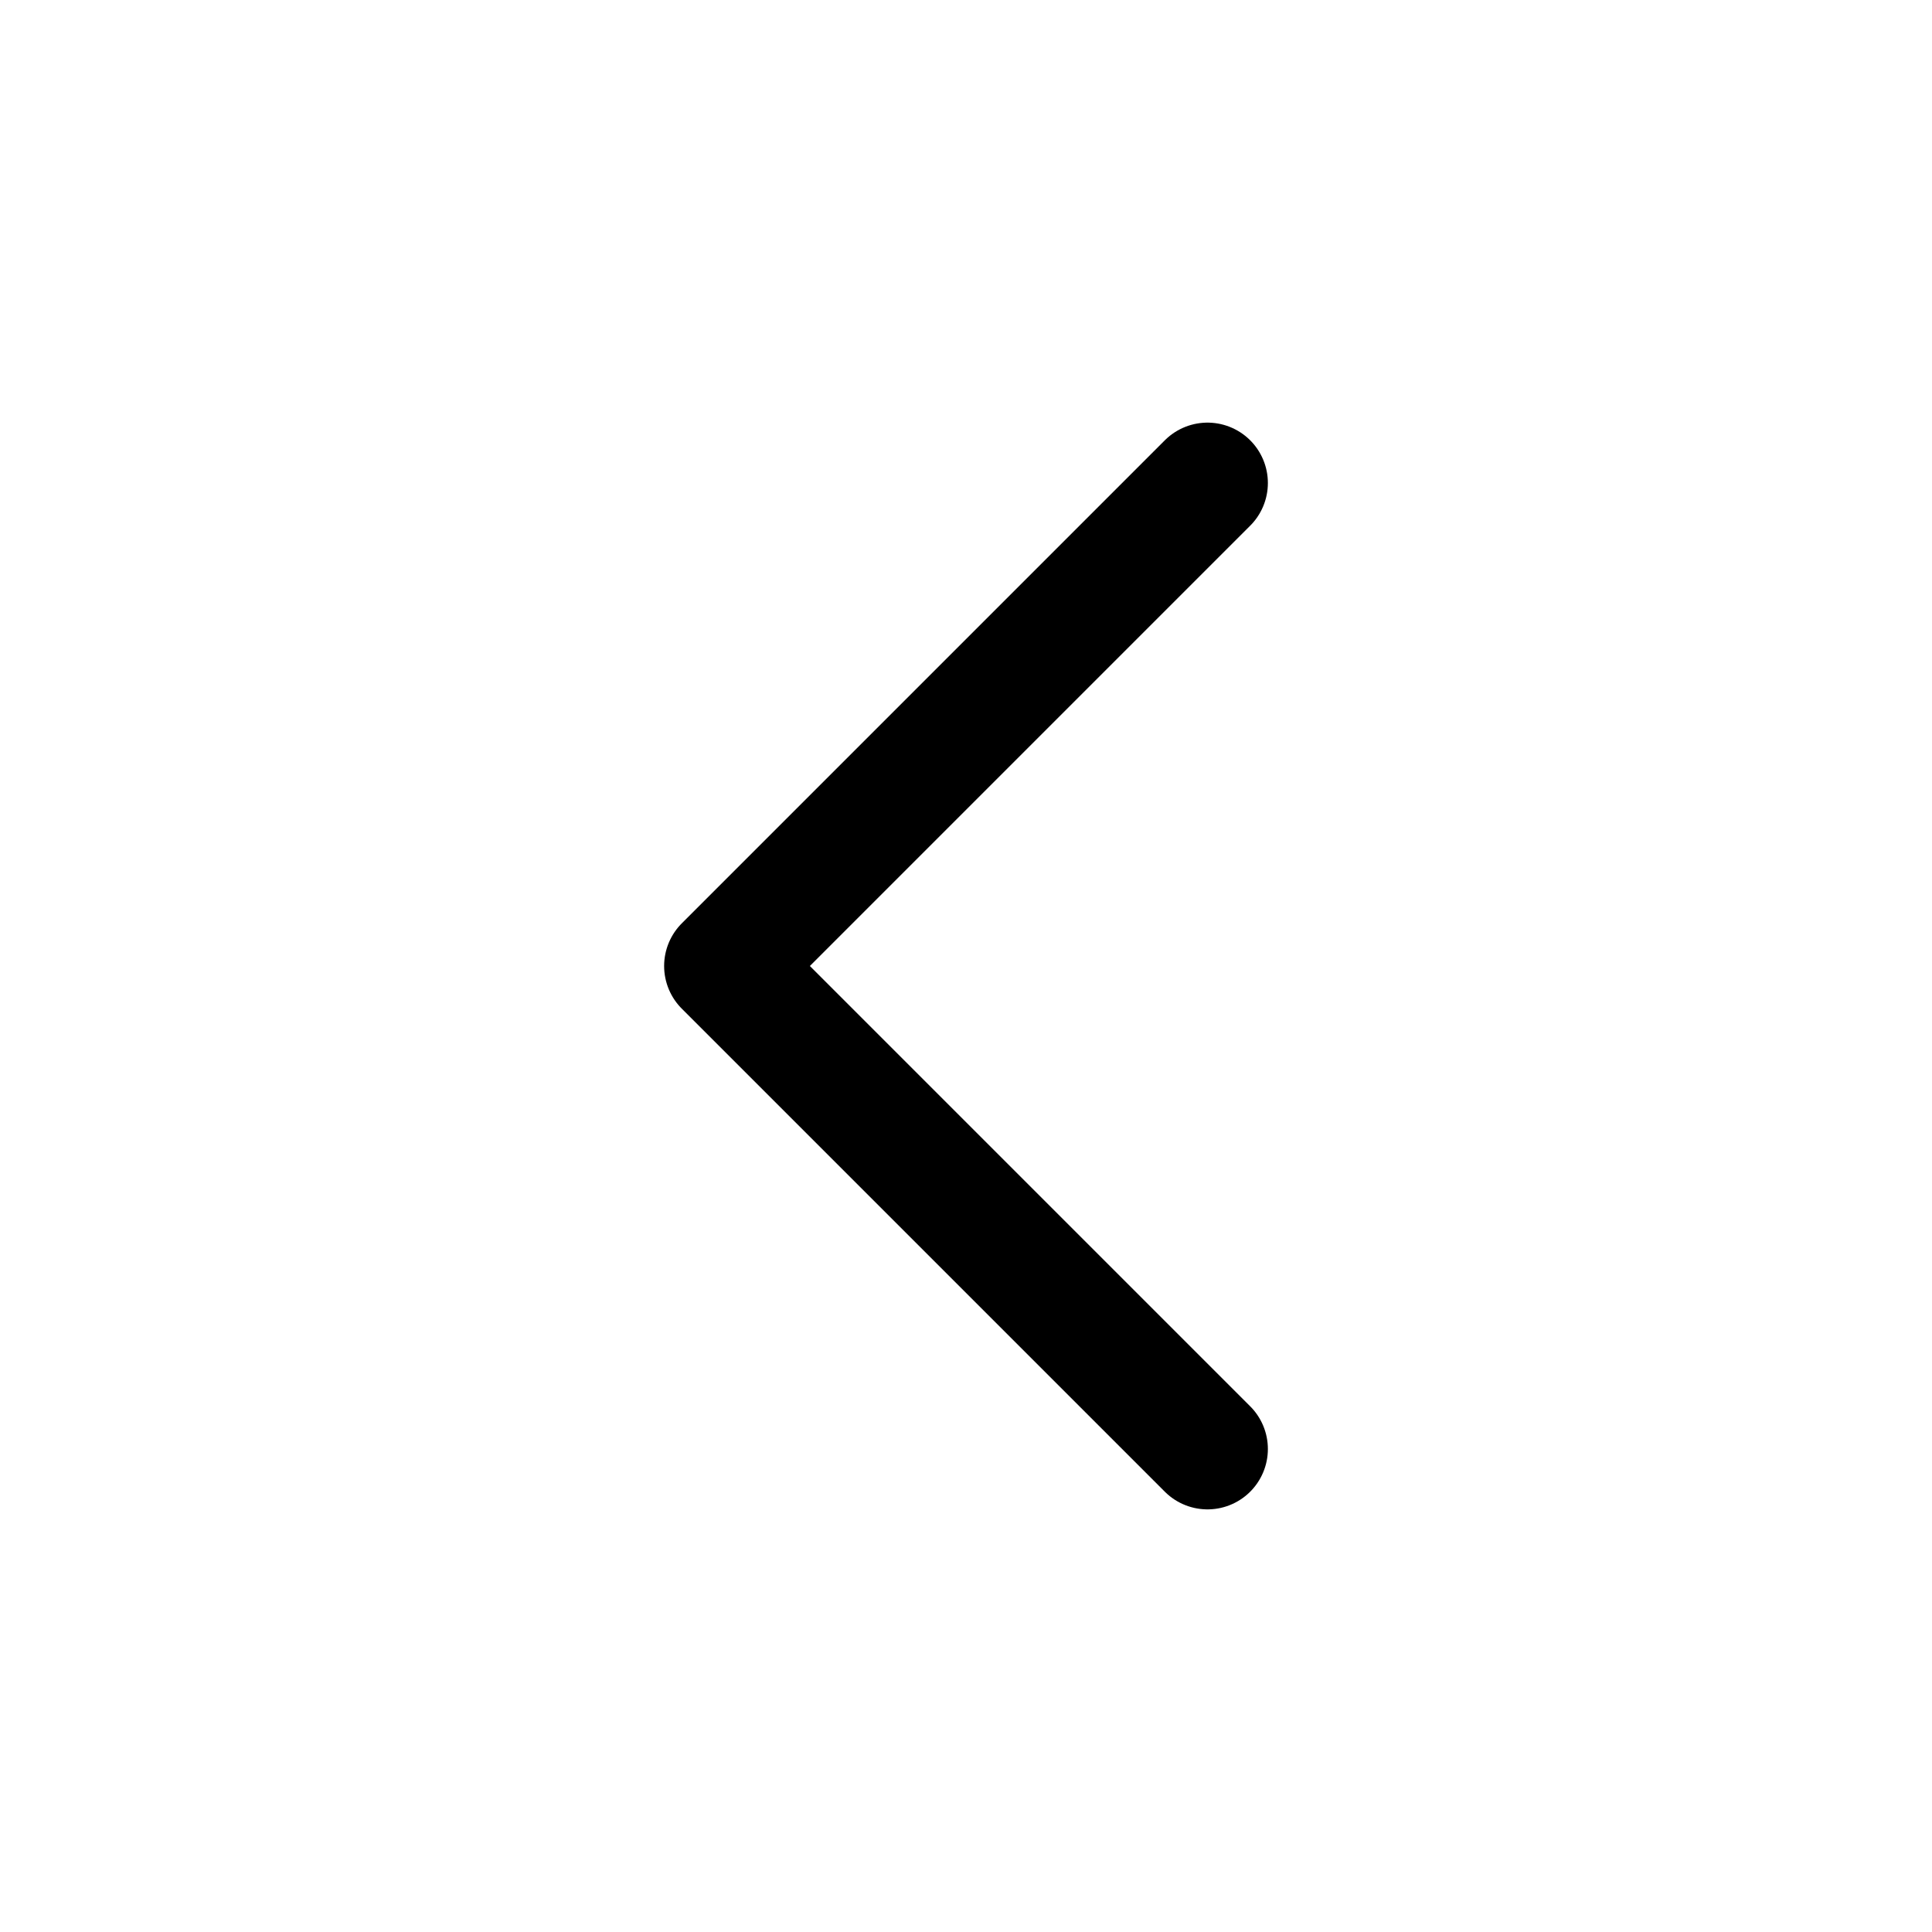
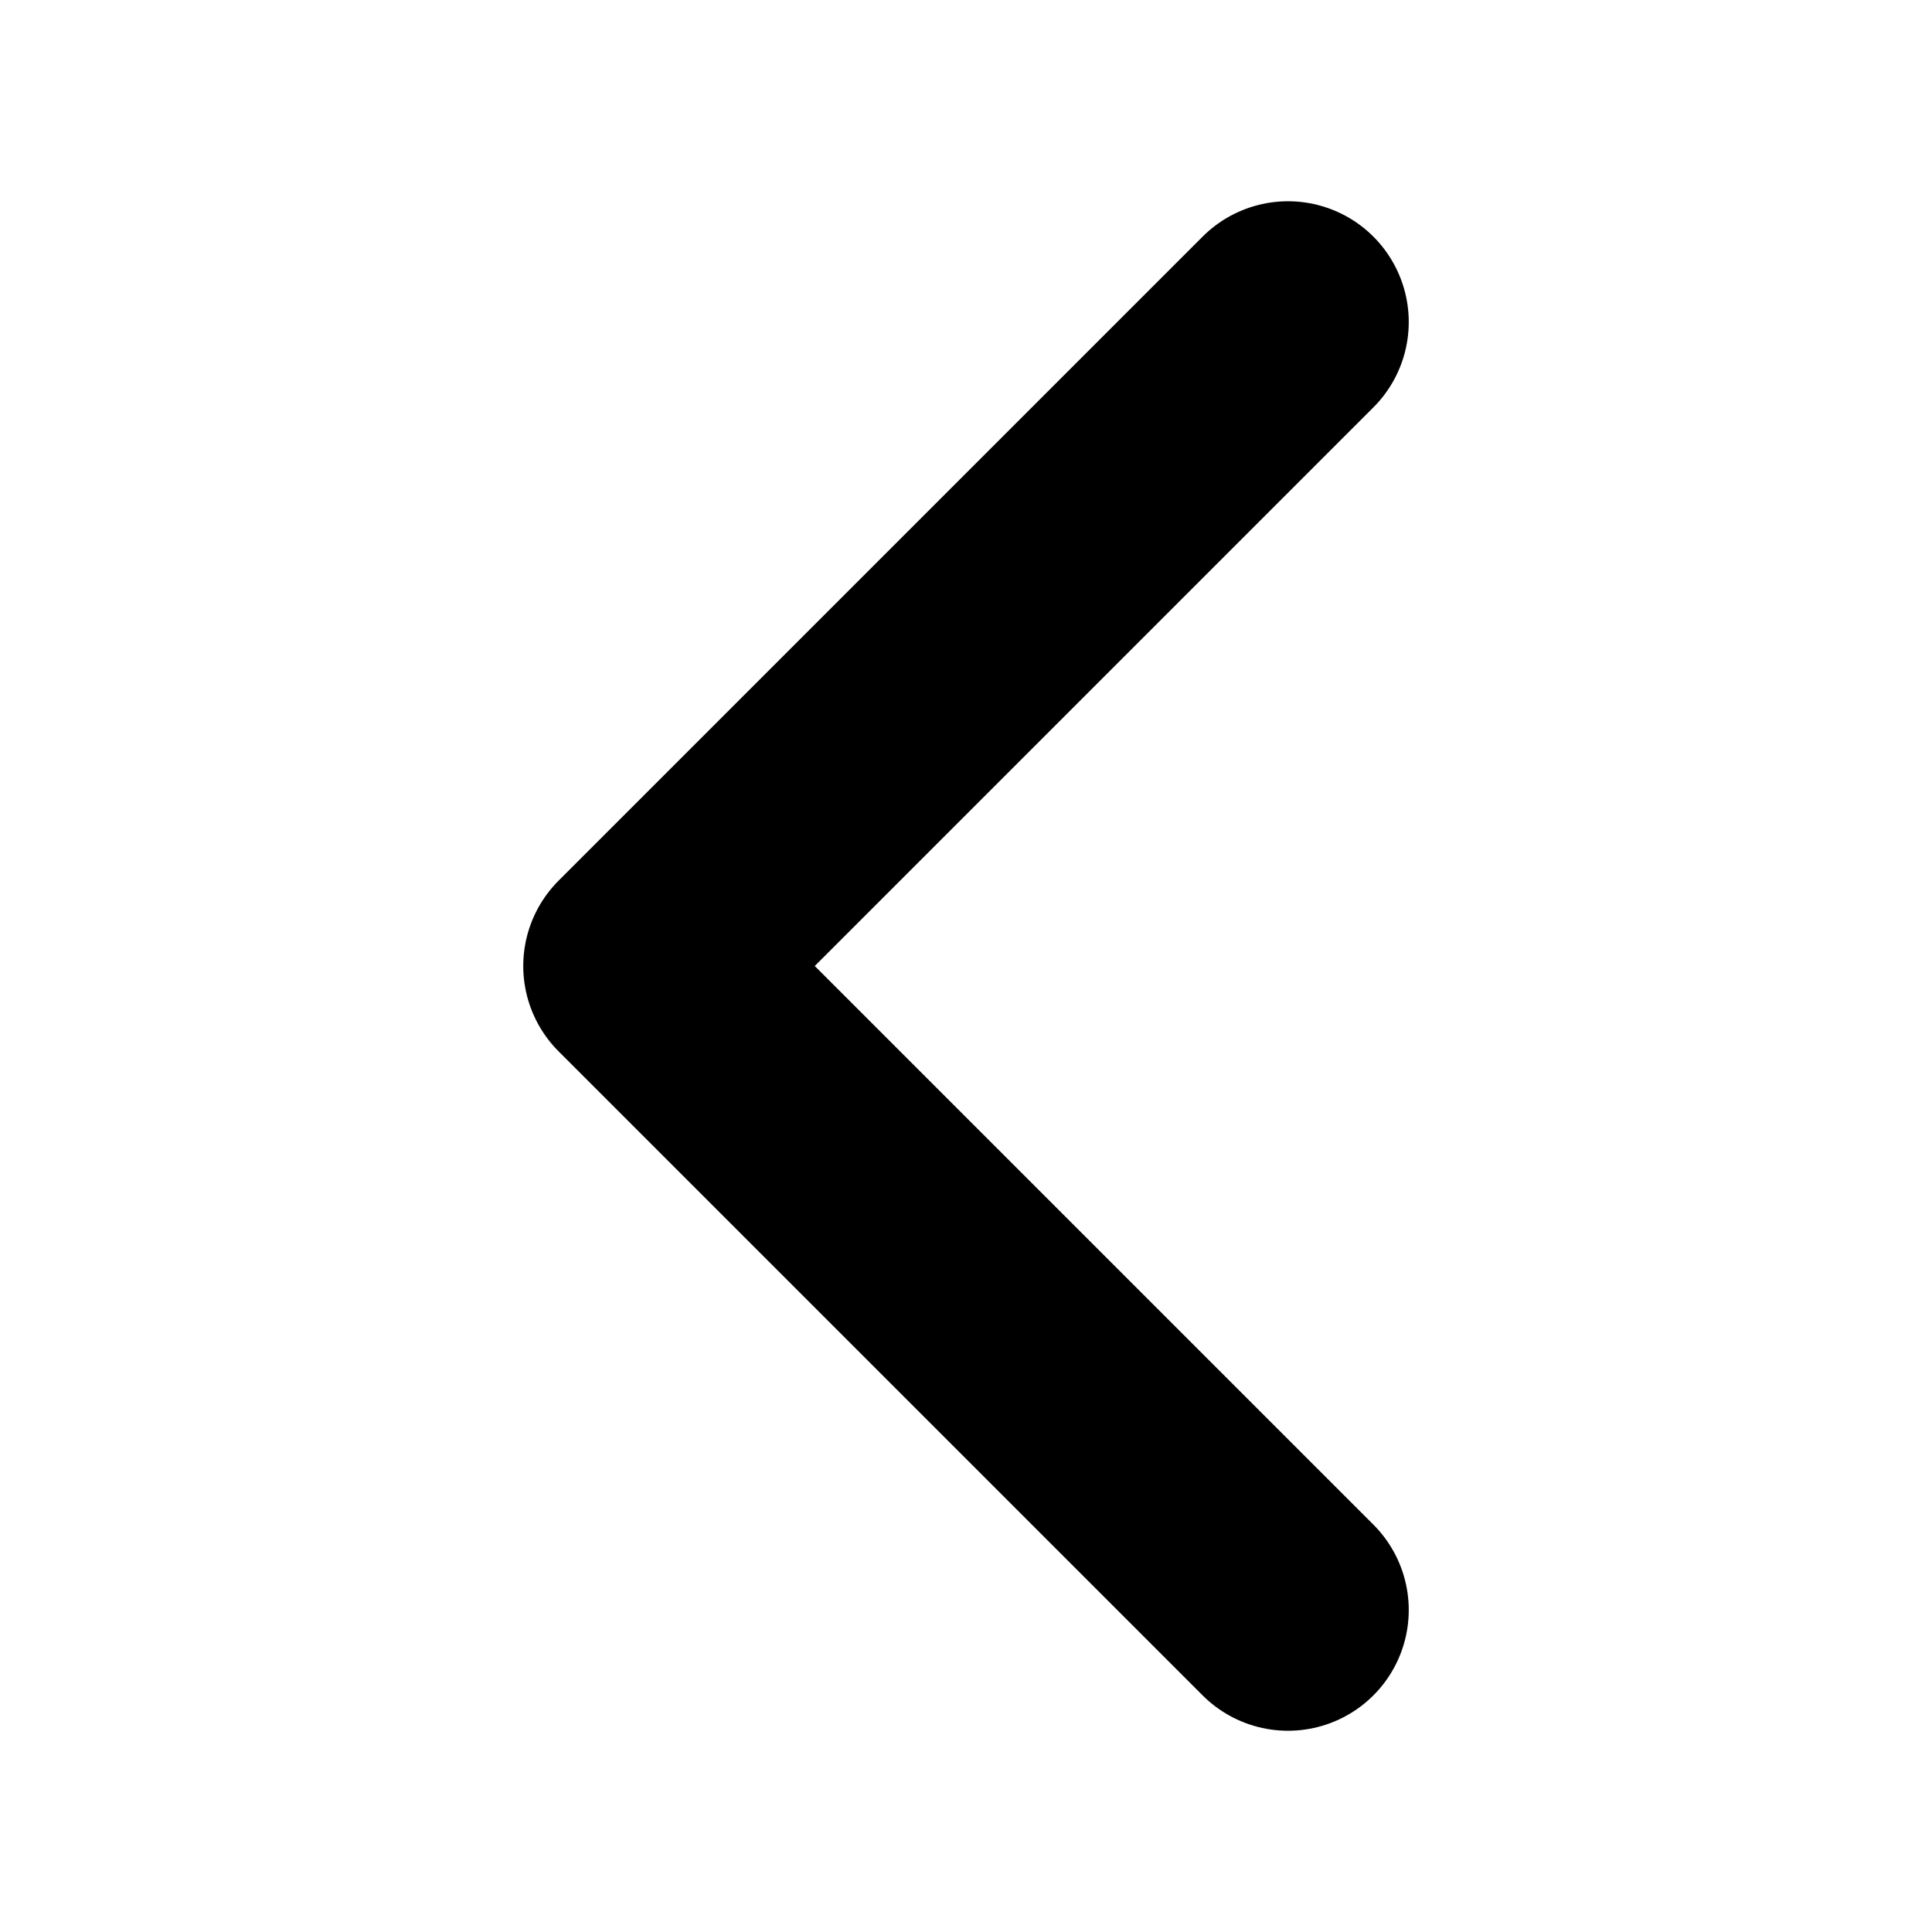
<svg xmlns="http://www.w3.org/2000/svg" width="24" height="24" viewBox="0 0 24 24" fill="none">
-   <path d="M15 6L9 12L15 18" stroke="black" stroke-width="1.5" stroke-linecap="round" stroke-linejoin="round" />
+   <path d="M16 4L8 12L16 20" stroke="black" stroke-width="3" stroke-linecap="round" stroke-linejoin="round" />
</svg>
